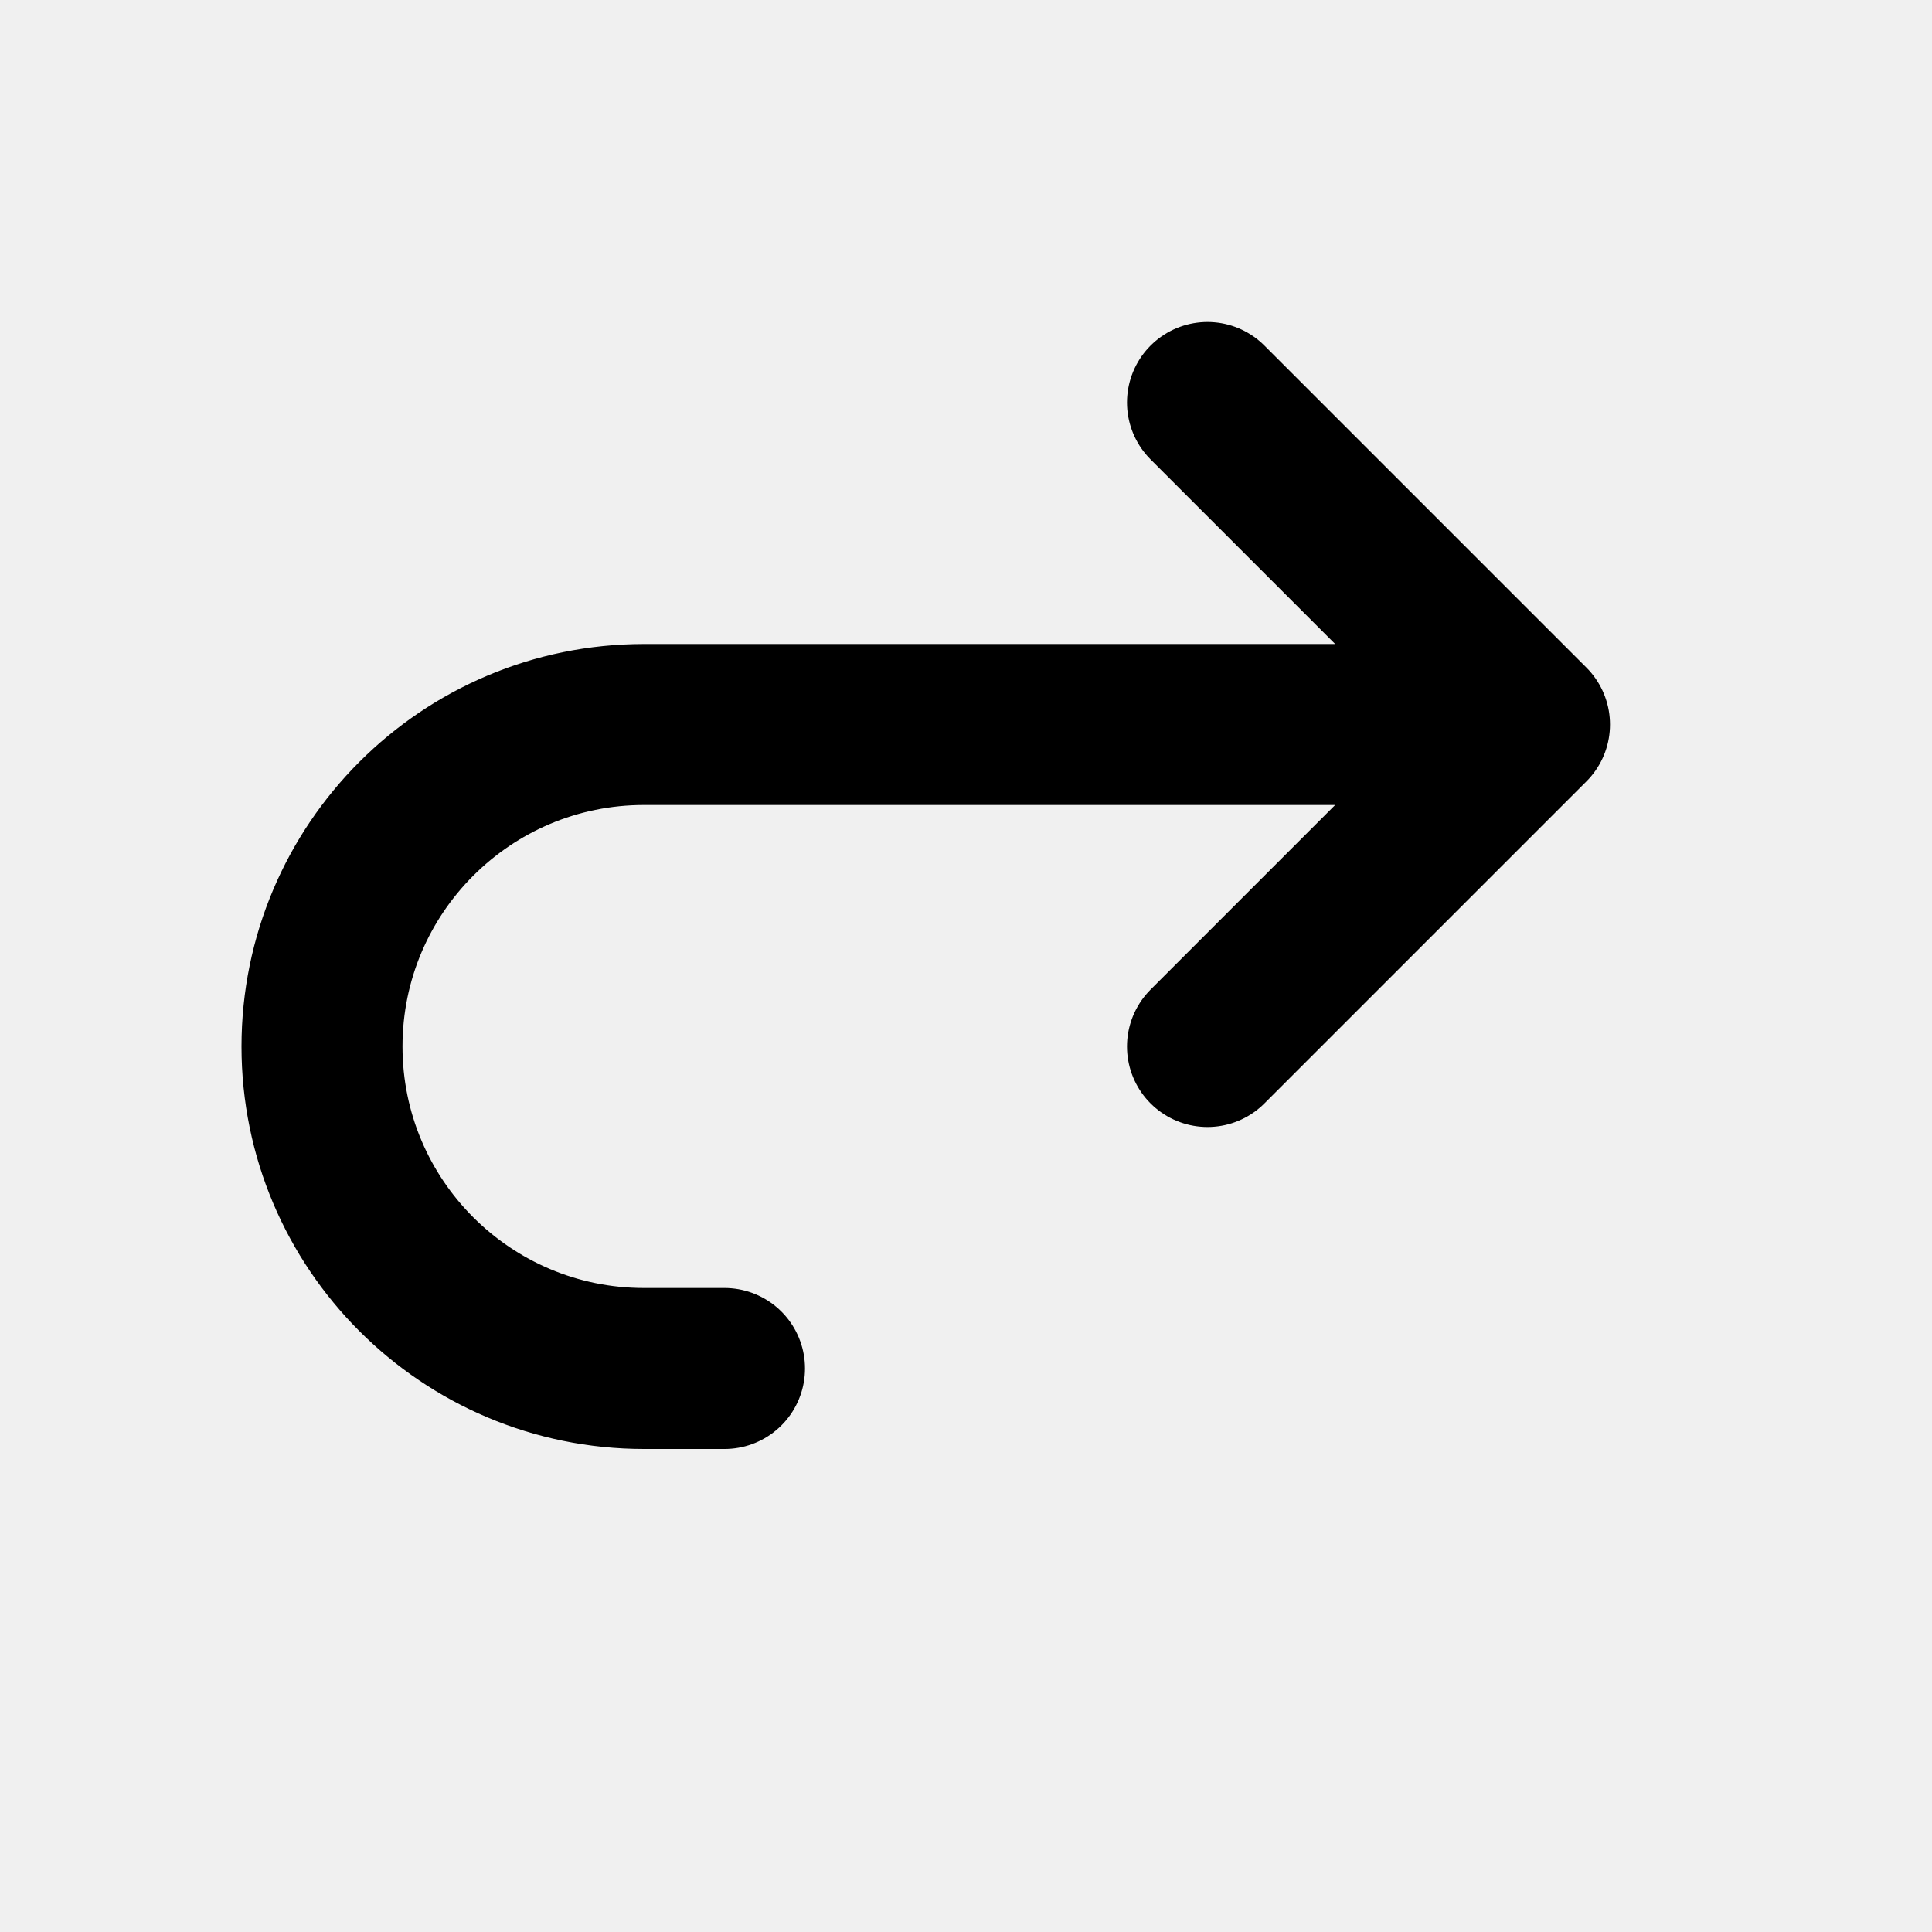
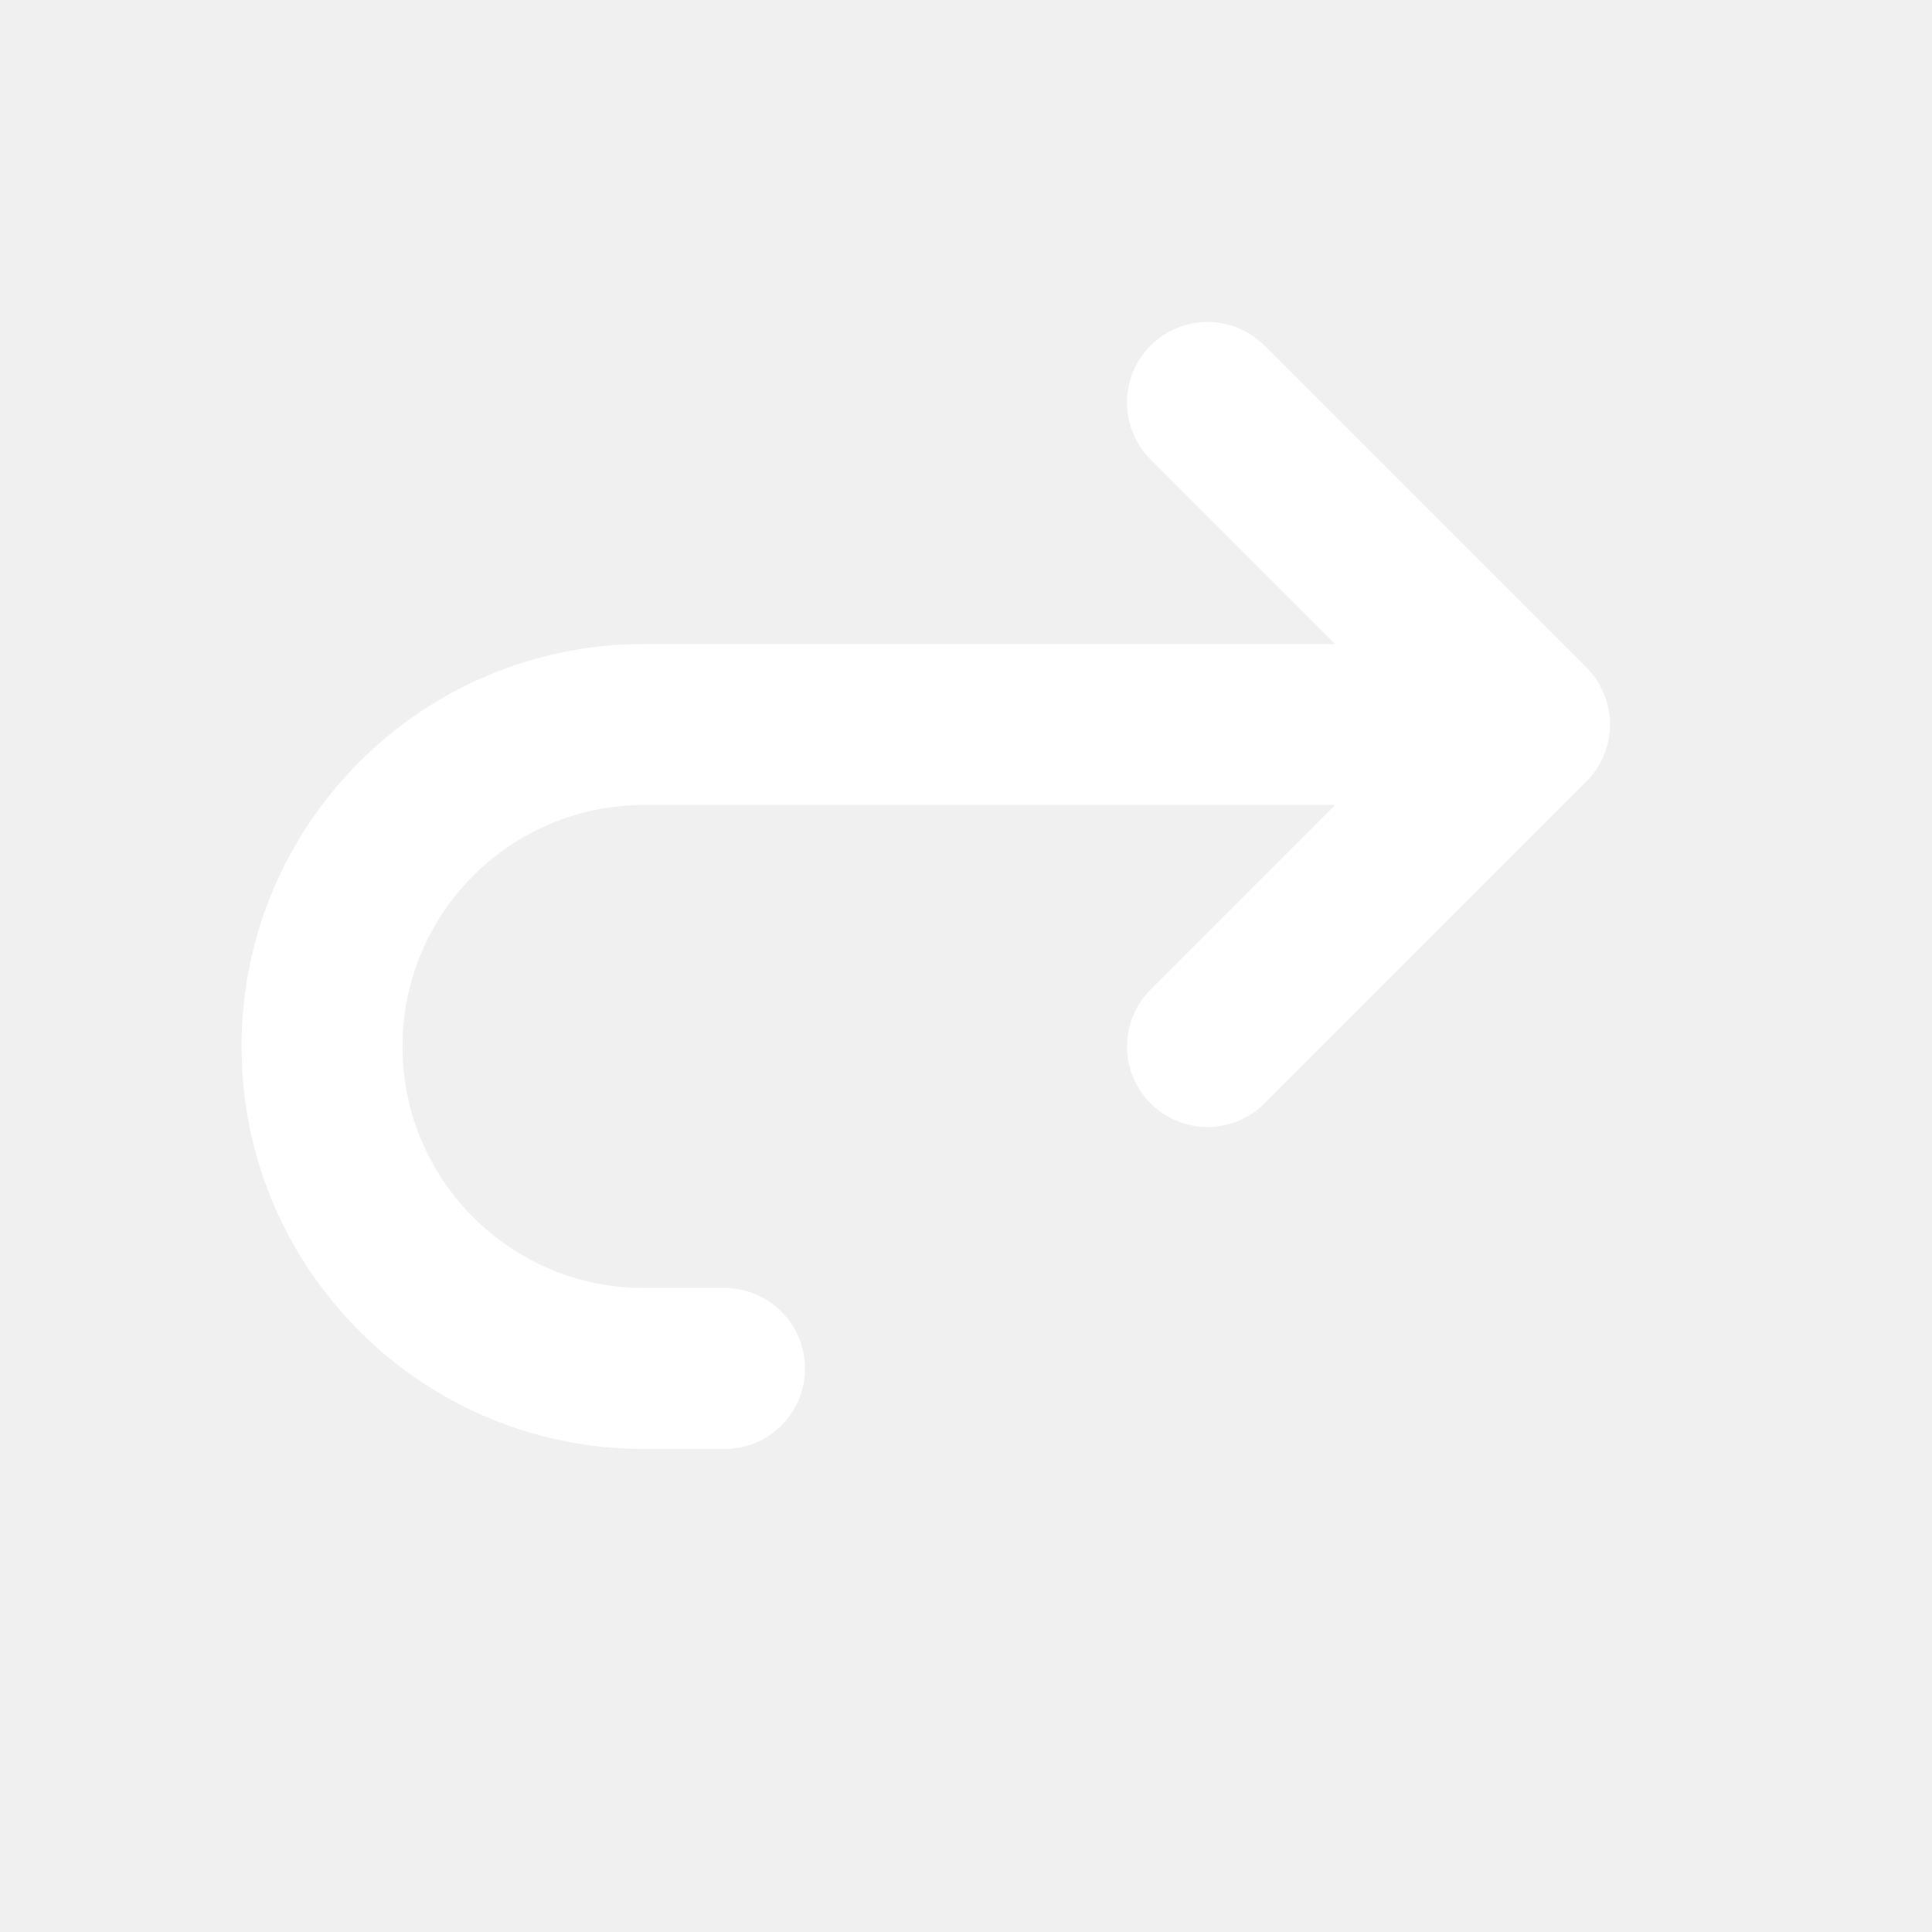
<svg xmlns="http://www.w3.org/2000/svg" viewBox="0 0 24 24" width="24" height="24" aria-hidden="true" focusable="false">
-   <path d="M15 13l4-4l-4-4m4 4H8a4 4 0 0 0 0 8h1" fill="none" stroke="currentColor" stroke-width="2" stroke-linecap="round" stroke-linejoin="round" />
+   <path d="M15 13l4-4l-4-4m4 4H8a4 4 0 0 0 0 8h1" fill="none" stroke="#fff" stroke-width="2" stroke-linecap="round" stroke-linejoin="round" />
</svg>
